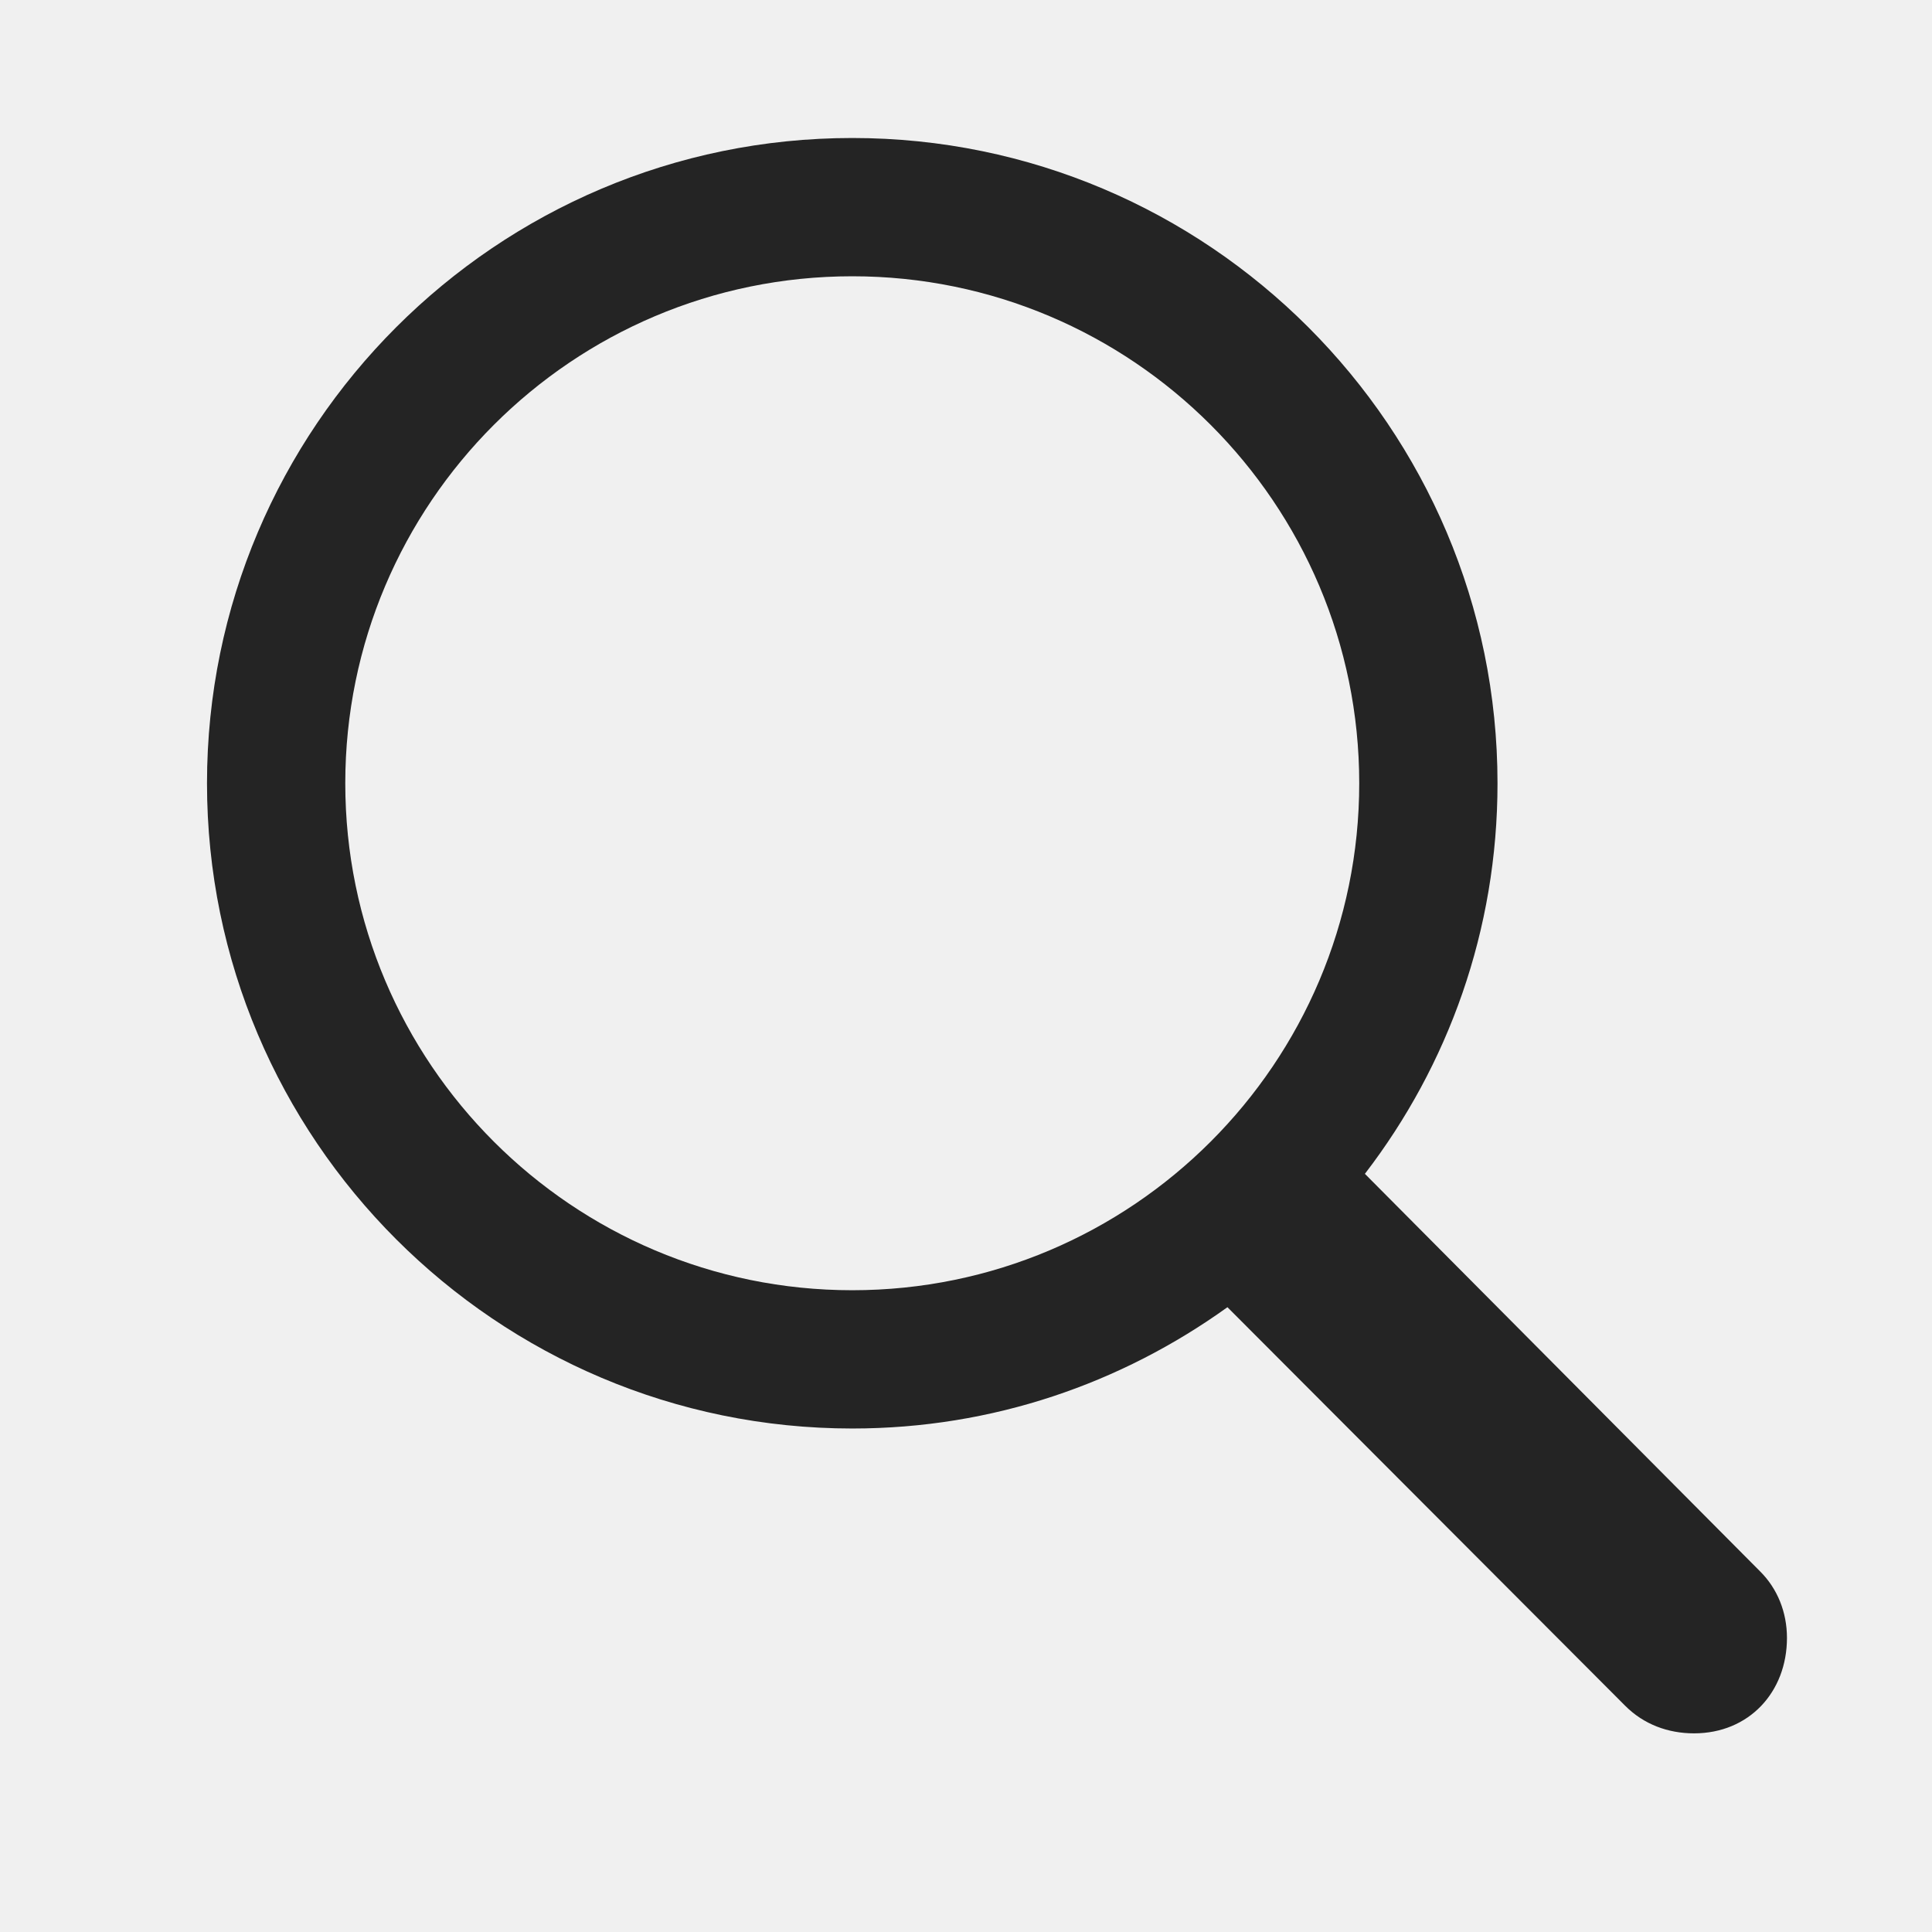
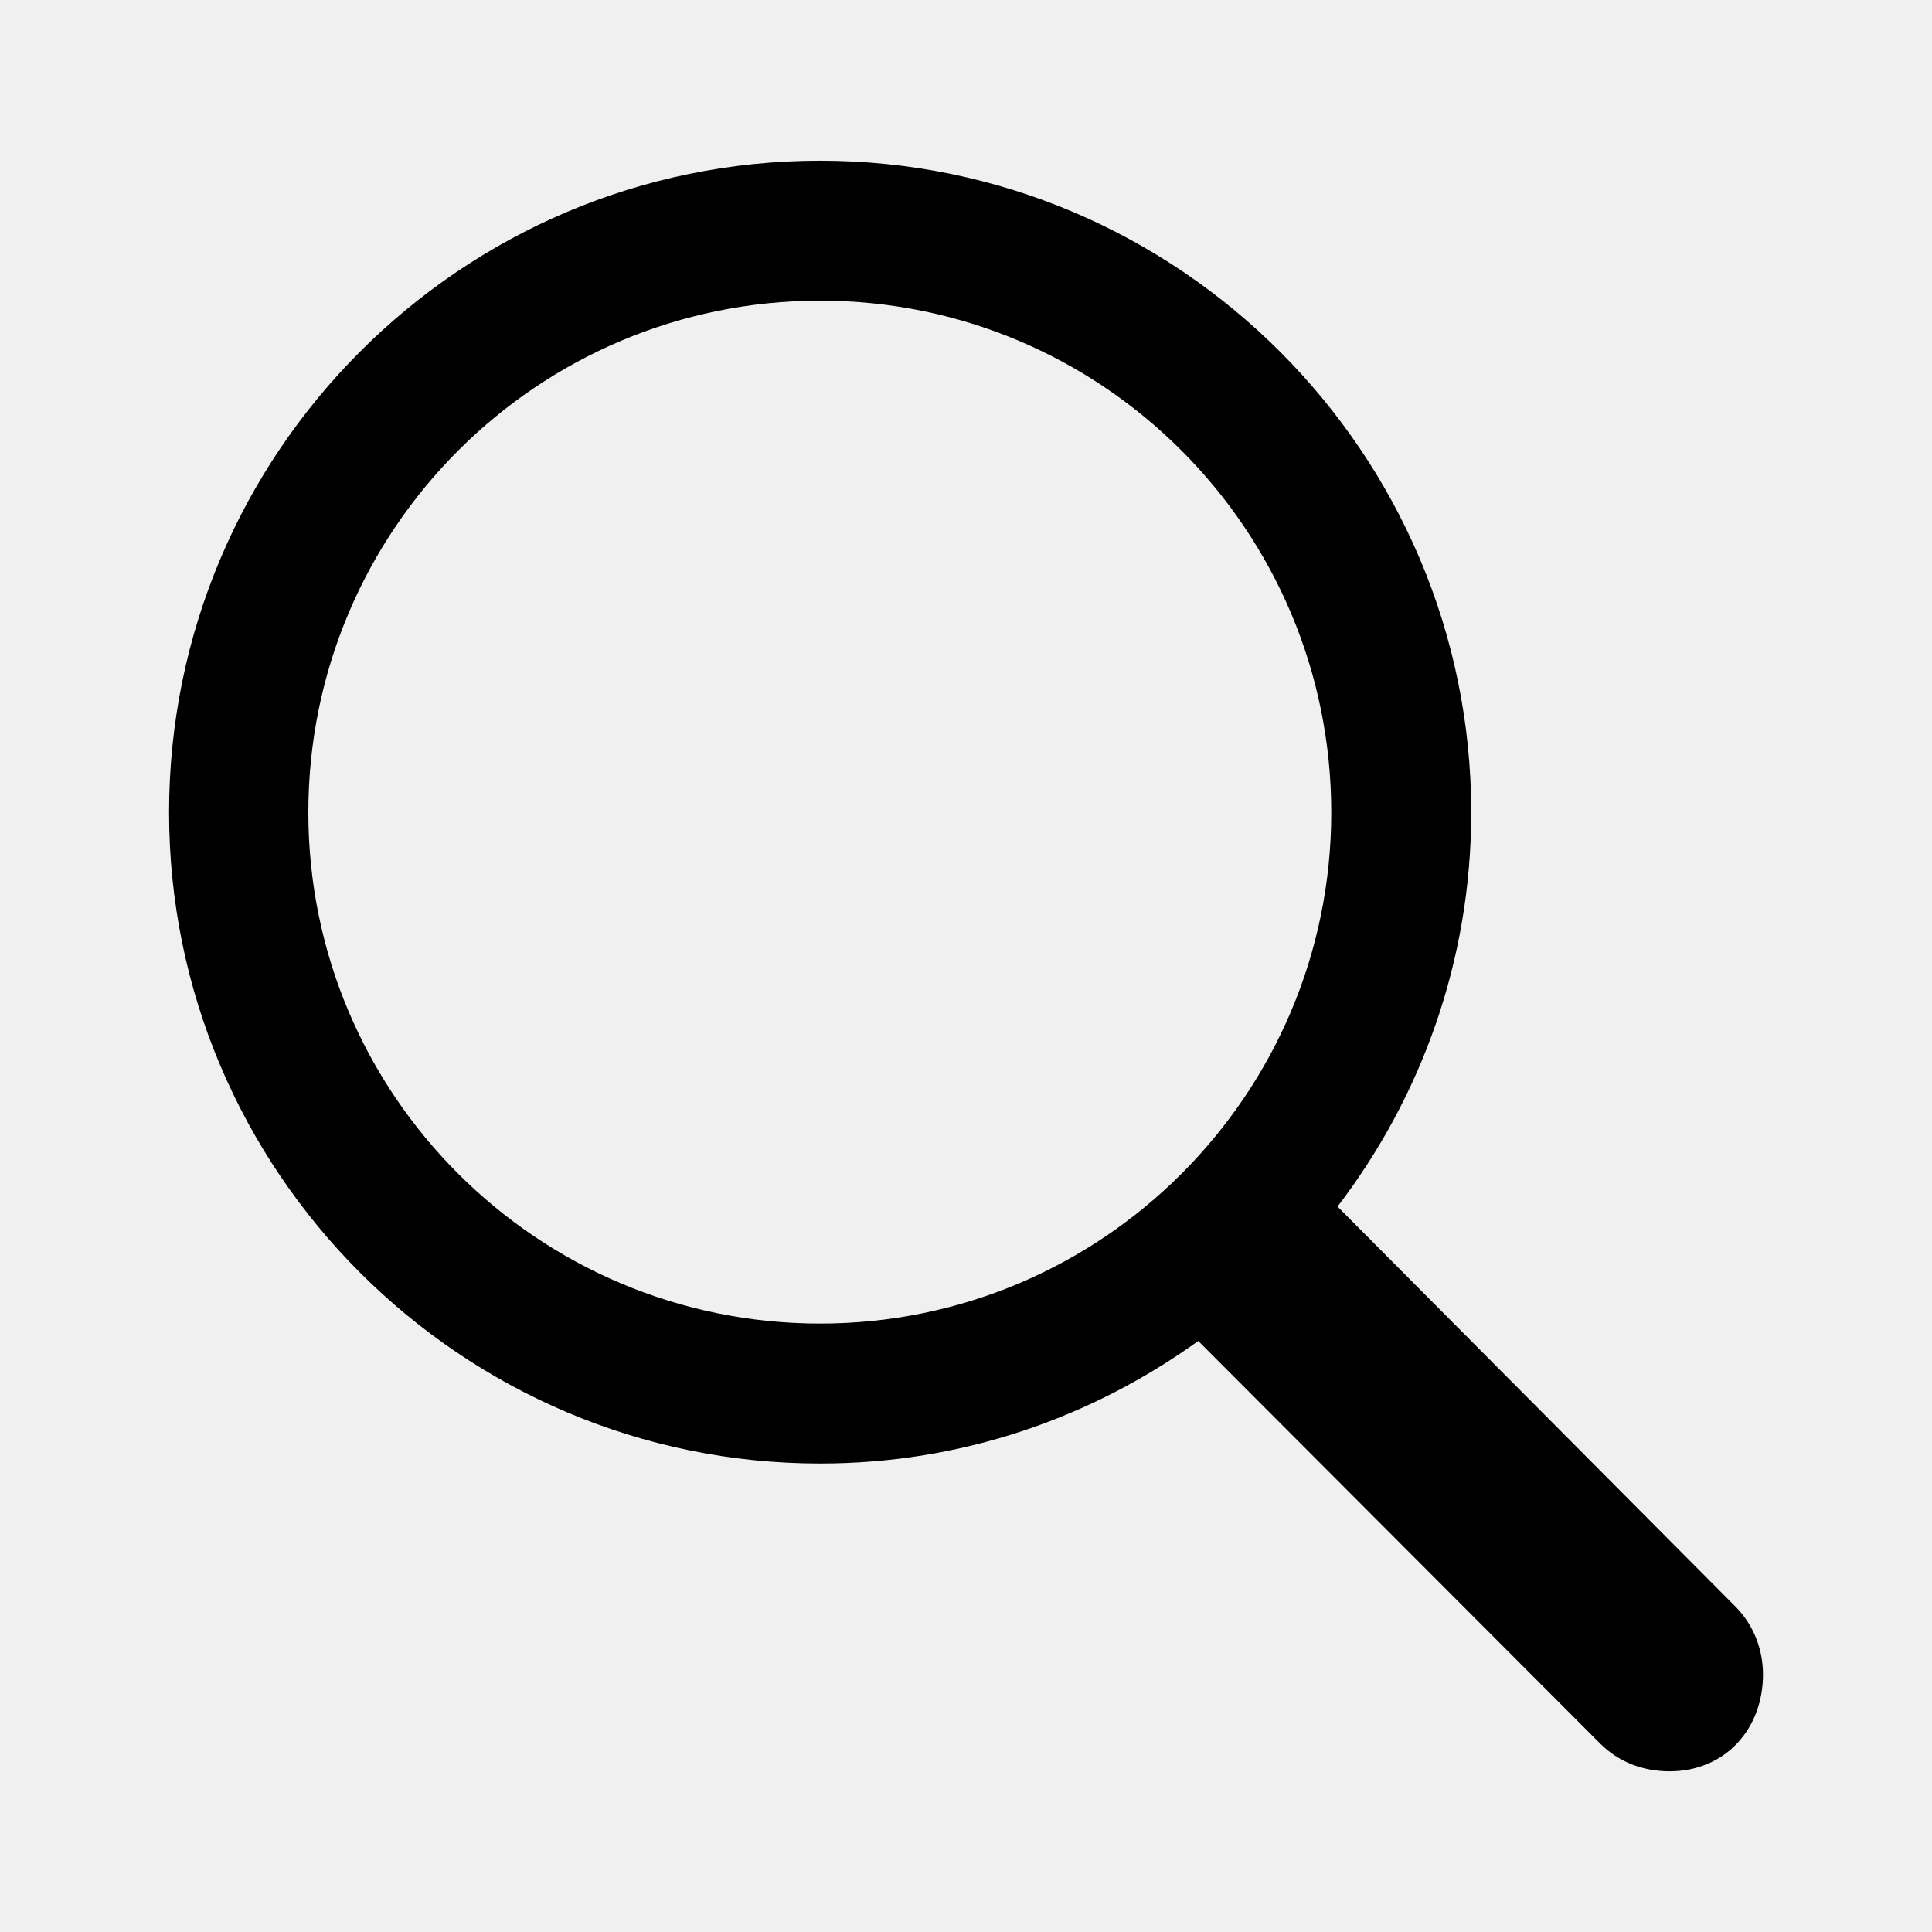
- <svg xmlns="http://www.w3.org/2000/svg" width="28" height="28" viewBox="0 0 28 28" fill="none">
-   <g clip-path="url(#clip0_2124_88631)">
-     <path d="M3 11.352C3 16.508 7.195 20.703 12.352 20.703C14.391 20.703 16.254 20.047 17.789 18.945L23.555 24.723C23.824 24.992 24.176 25.121 24.551 25.121C25.348 25.121 25.898 24.523 25.898 23.738C25.898 23.363 25.758 23.023 25.512 22.777L19.781 17.012C20.988 15.441 21.703 13.484 21.703 11.352C21.703 6.195 17.508 2 12.352 2C7.195 2 3 6.195 3 11.352ZM5.004 11.352C5.004 7.297 8.297 4.004 12.352 4.004C16.406 4.004 19.699 7.297 19.699 11.352C19.699 15.406 16.406 18.699 12.352 18.699C8.297 18.699 5.004 15.406 5.004 11.352Z" fill="black" fill-opacity="0.85" />
-   </g>
-   <defs>
-     <clipPath id="clip0_2124_88631">
-       <rect width="22.898" height="23.121" fill="white" transform="translate(3 2)" />
-     </clipPath>
-   </defs>
+ <svg xmlns="http://www.w3.org/2000/svg" viewBox="0 0 24 24" width="24" height="24">
+   <path transform="matrix(0.865011, 0, 0, 0.865011, -0.2351749, 19.31374)" d="M2.70-10.66C2.70-5.51 6.89-1.31 12.05-1.31C14.09-1.31 15.95-1.97 17.48-3.07L23.25 2.71C23.52 2.98 23.87 3.11 24.25 3.11C25.04 3.11 25.59 2.51 25.59 1.72C25.59 1.35 25.45 1.01 25.21 0.76L19.48-5.00C20.68-6.57 21.40-8.53 21.40-10.66C21.40-15.82 17.20-20.02 12.05-20.02C6.89-20.02 2.70-15.82 2.70-10.66ZM4.70-10.66C4.70-14.72 7.99-18.01 12.05-18.01C16.10-18.01 19.39-14.72 19.39-10.66C19.39-6.61 16.10-3.32 12.05-3.32C7.99-3.32 4.70-6.61 4.70-10.66Z" fill="currentColor" />
</svg>
